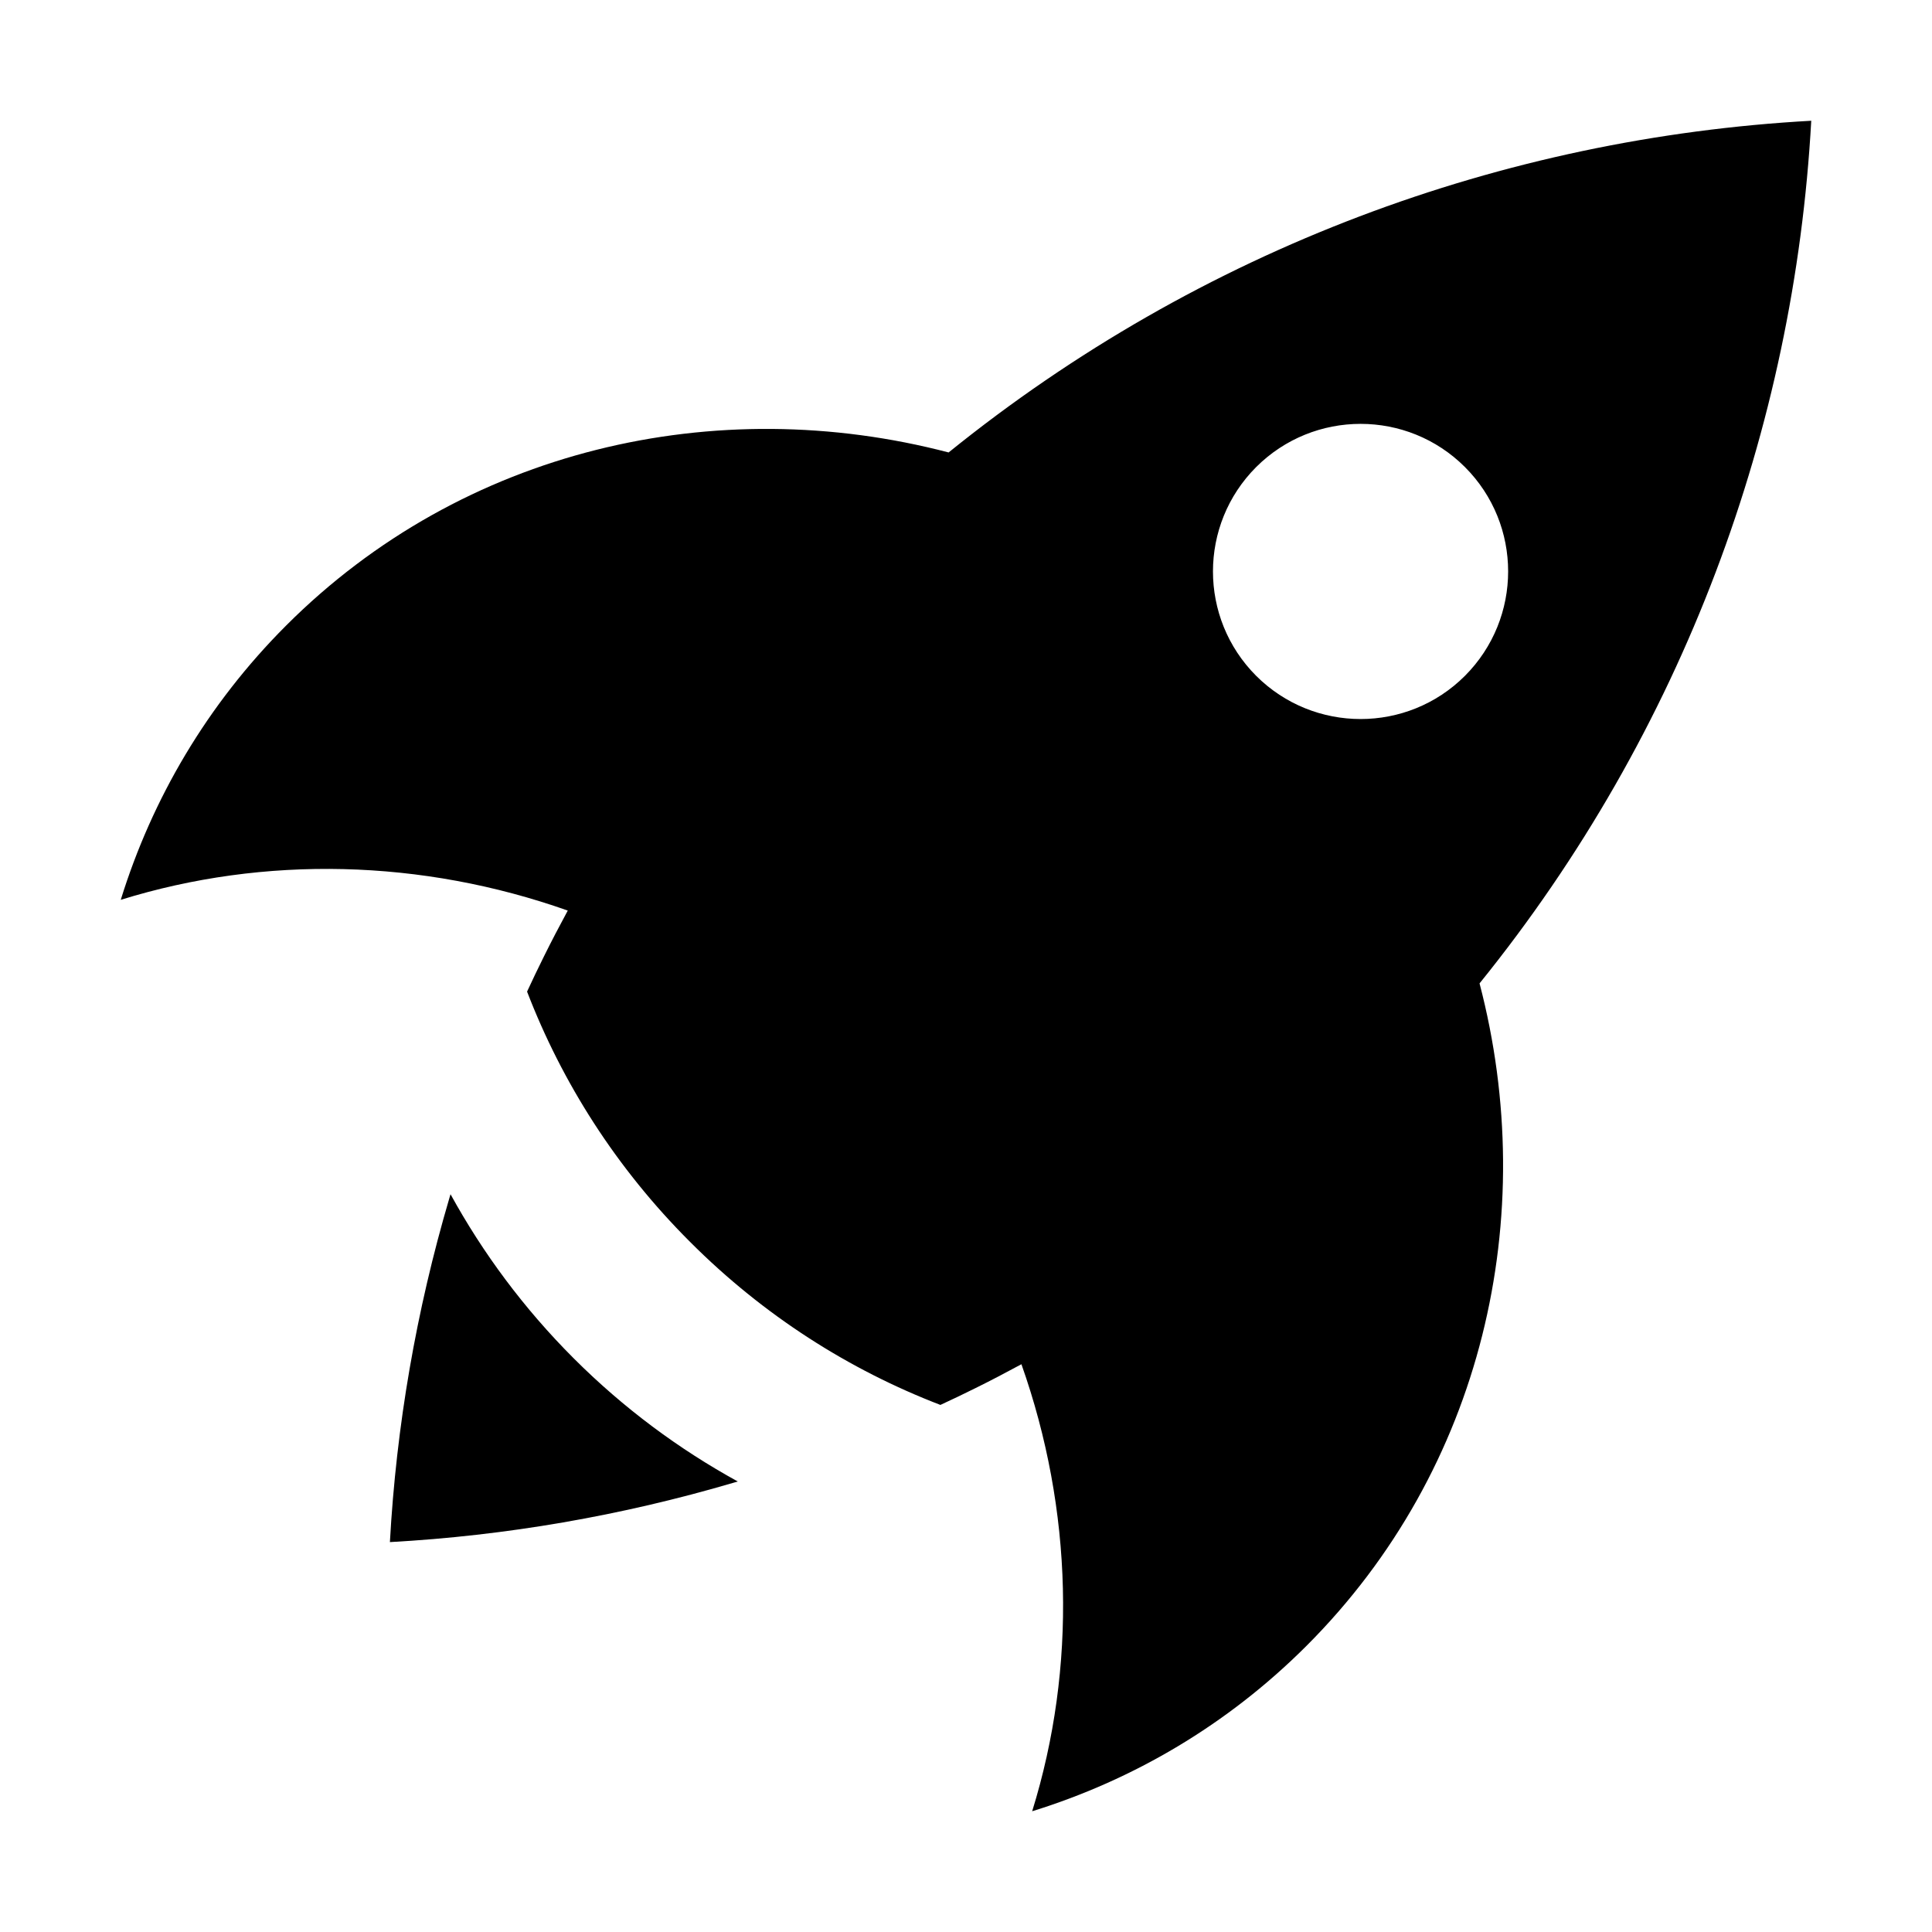
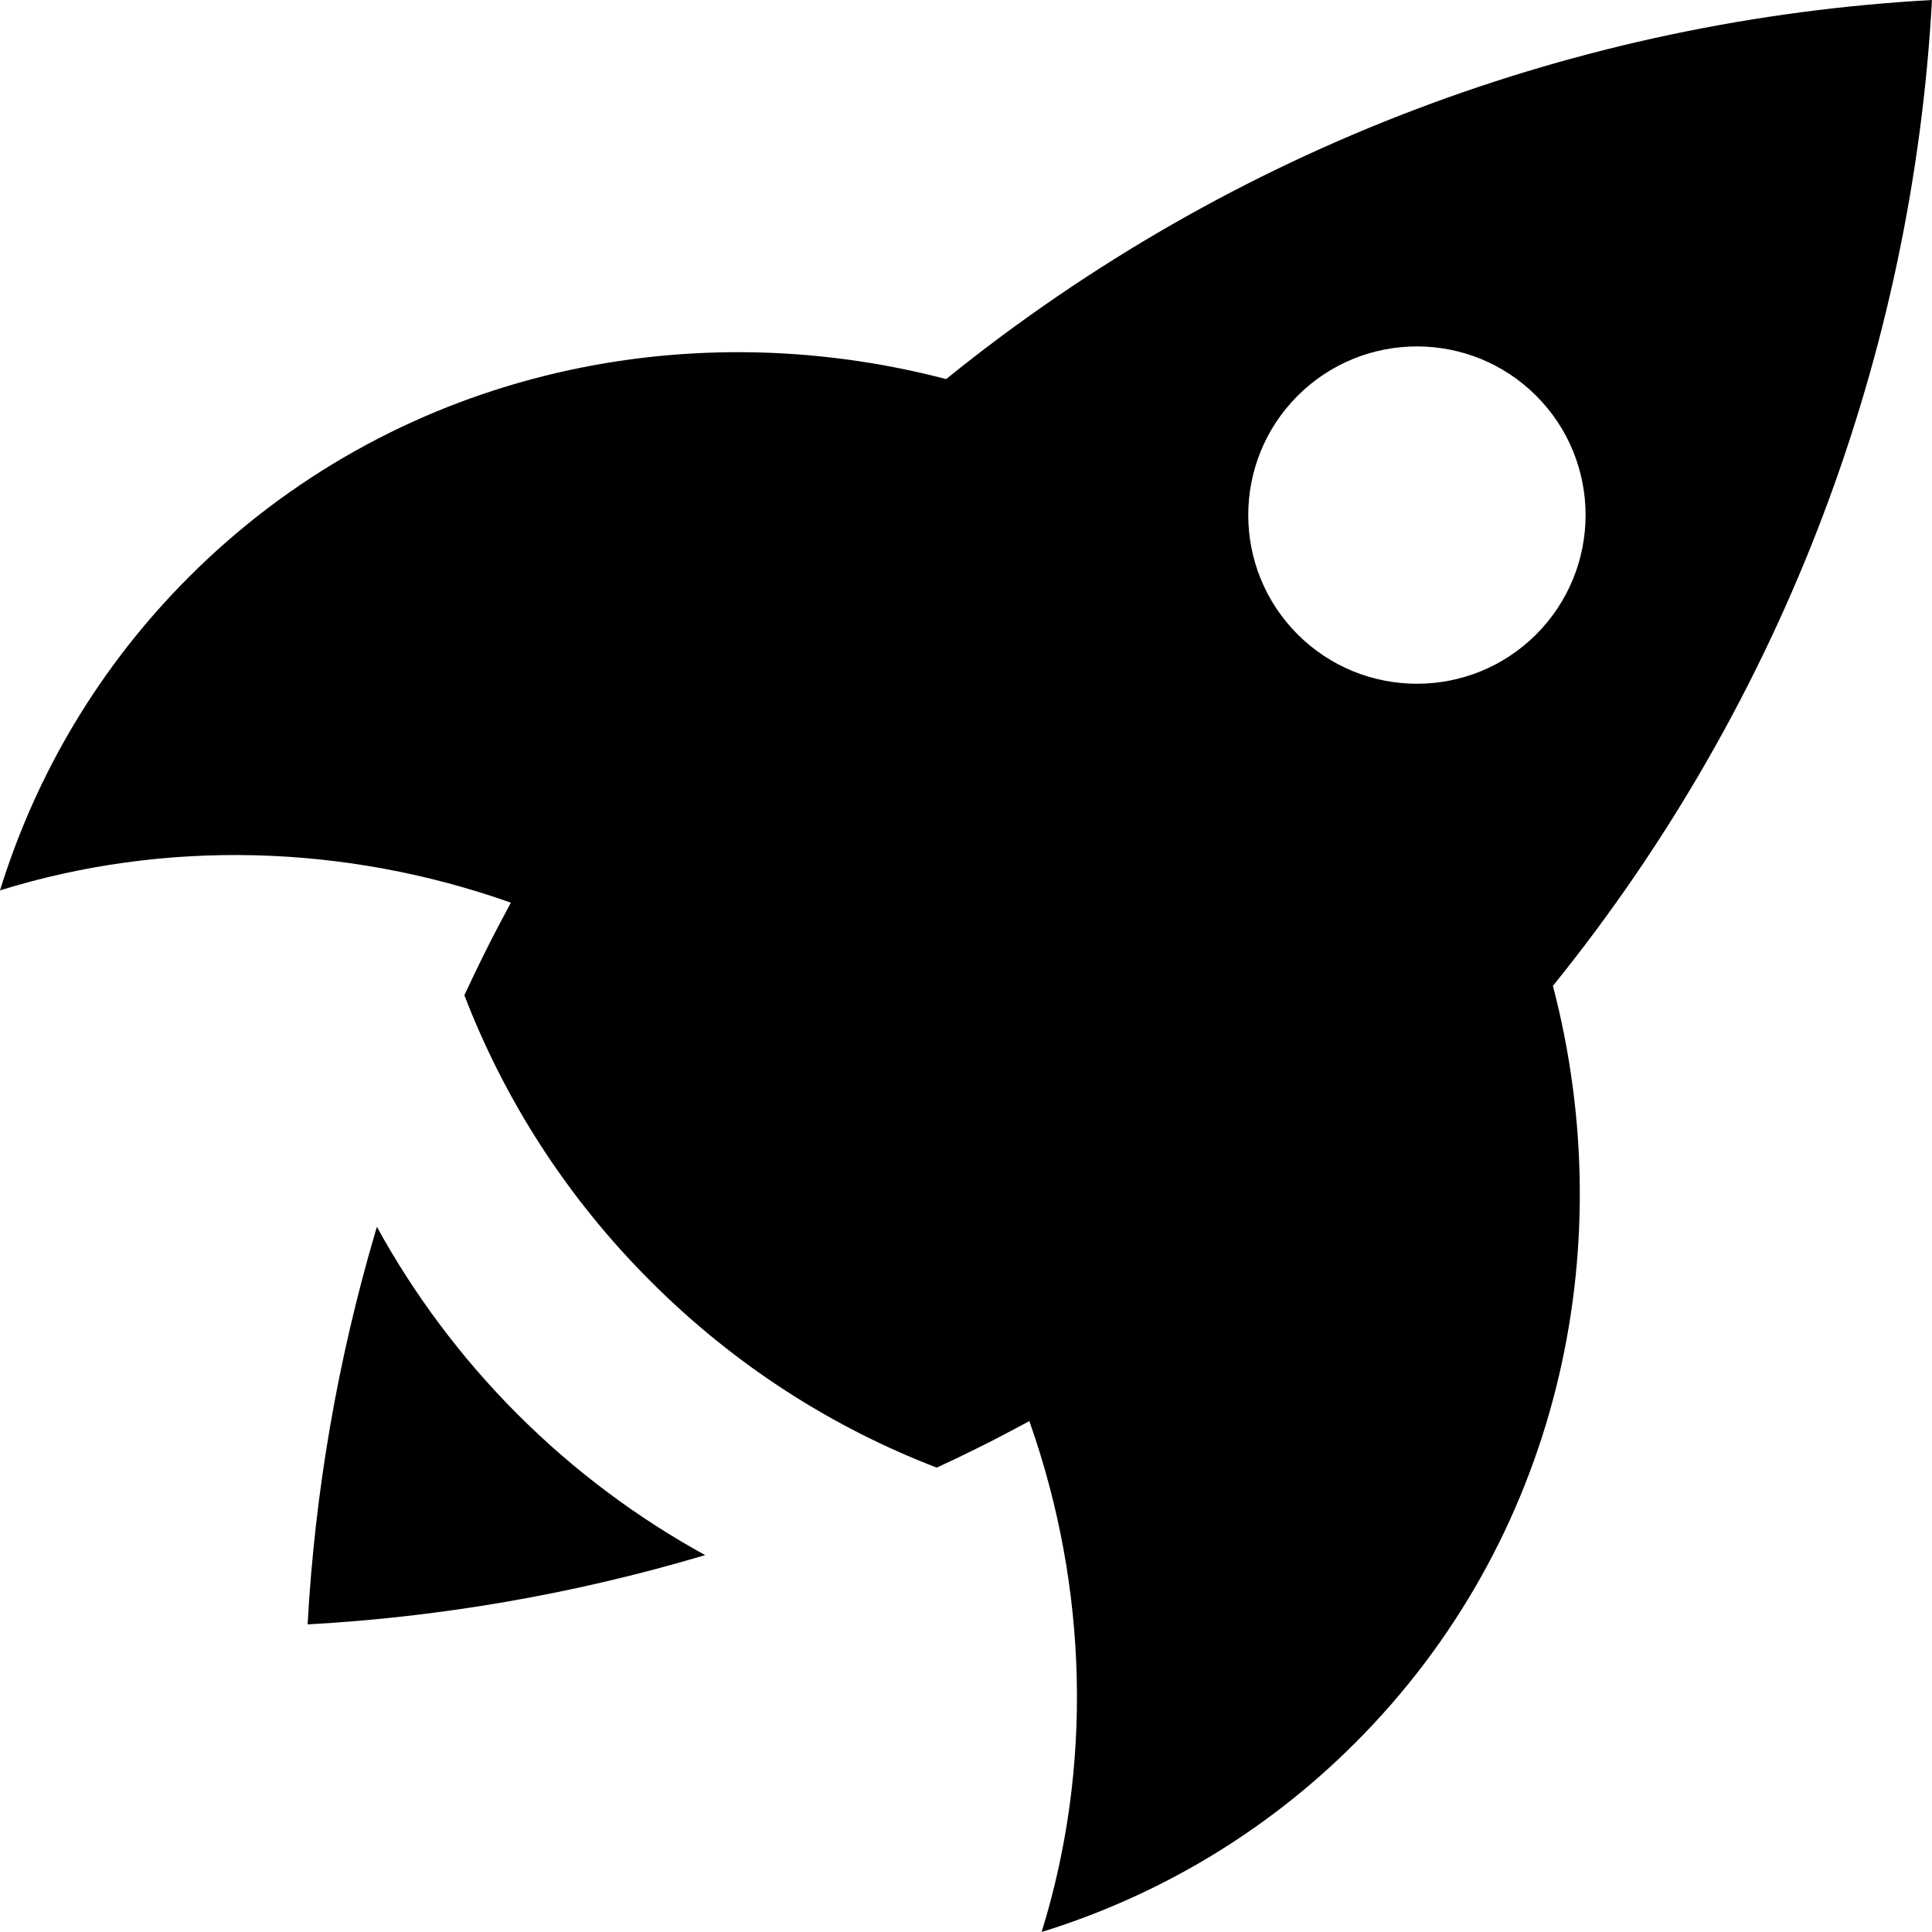
- <svg xmlns="http://www.w3.org/2000/svg" width="16" height="16" viewBox="0 0 16 16" fill="none">
-   <path d="M15 1C14.859 3.544 13.943 6.053 12.253 8.144C12.757 10.07 12.285 12.165 10.82 13.63C10.165 14.285 9.384 14.741 8.548 15C8.918 13.808 8.886 12.505 8.459 11.298C8.333 11.366 8.206 11.433 8.078 11.496C7.982 11.544 7.885 11.59 7.788 11.635C7.036 11.346 6.326 10.897 5.715 10.285C5.103 9.674 4.654 8.964 4.365 8.212C4.41 8.115 4.456 8.018 4.504 7.922C4.567 7.794 4.634 7.667 4.702 7.541C3.495 7.114 2.192 7.082 1 7.452C1.259 6.616 1.715 5.835 2.37 5.18C3.835 3.715 5.93 3.243 7.856 3.747C9.947 2.057 12.456 1.141 15 1ZM3.731 9.89C3.998 10.376 4.337 10.835 4.751 11.249C5.165 11.663 5.624 12.002 6.11 12.269C6.099 12.272 6.088 12.276 6.076 12.279C5.146 12.553 4.19 12.718 3.229 12.771C3.282 11.81 3.447 10.854 3.721 9.924C3.724 9.912 3.728 9.901 3.731 9.89ZM12.132 3.868C11.655 3.391 10.881 3.391 10.403 3.868C9.926 4.346 9.926 5.119 10.403 5.597C10.881 6.074 11.655 6.074 12.132 5.597C12.609 5.119 12.609 4.345 12.132 3.868Z" fill="black" />
+ <svg xmlns="http://www.w3.org/2000/svg" width="14" height="14" viewBox="0 0 14 14" fill="none">
+   <path d="M14 0C13.859 2.544 12.943 5.053 11.253 7.144C11.757 9.07 11.285 11.165 9.82 12.63C9.165 13.285 8.384 13.741 7.548 14C7.918 12.808 7.886 11.505 7.459 10.298C7.333 10.366 7.206 10.433 7.078 10.496C6.982 10.544 6.885 10.59 6.788 10.635C6.036 10.346 5.326 9.897 4.715 9.285C4.103 8.674 3.654 7.964 3.365 7.212C3.41 7.115 3.456 7.018 3.504 6.922C3.567 6.794 3.634 6.667 3.702 6.541C2.495 6.114 1.192 6.082 0 6.452C0.259 5.616 0.715 4.835 1.37 4.18C2.835 2.715 4.93 2.243 6.856 2.747C8.947 1.057 11.456 0.141 14 0ZM2.731 8.89C2.998 9.376 3.337 9.835 3.751 10.249C4.165 10.663 4.624 11.002 5.11 11.269C5.099 11.272 5.088 11.276 5.076 11.279C4.146 11.553 3.19 11.718 2.229 11.771C2.282 10.81 2.447 9.854 2.721 8.924C2.724 8.912 2.728 8.901 2.731 8.89ZM11.132 2.868C10.655 2.391 9.881 2.391 9.403 2.868C8.926 3.346 8.926 4.119 9.403 4.597C9.881 5.074 10.655 5.074 11.132 4.597C11.609 4.119 11.609 3.345 11.132 2.868Z" fill="black" />
</svg>
